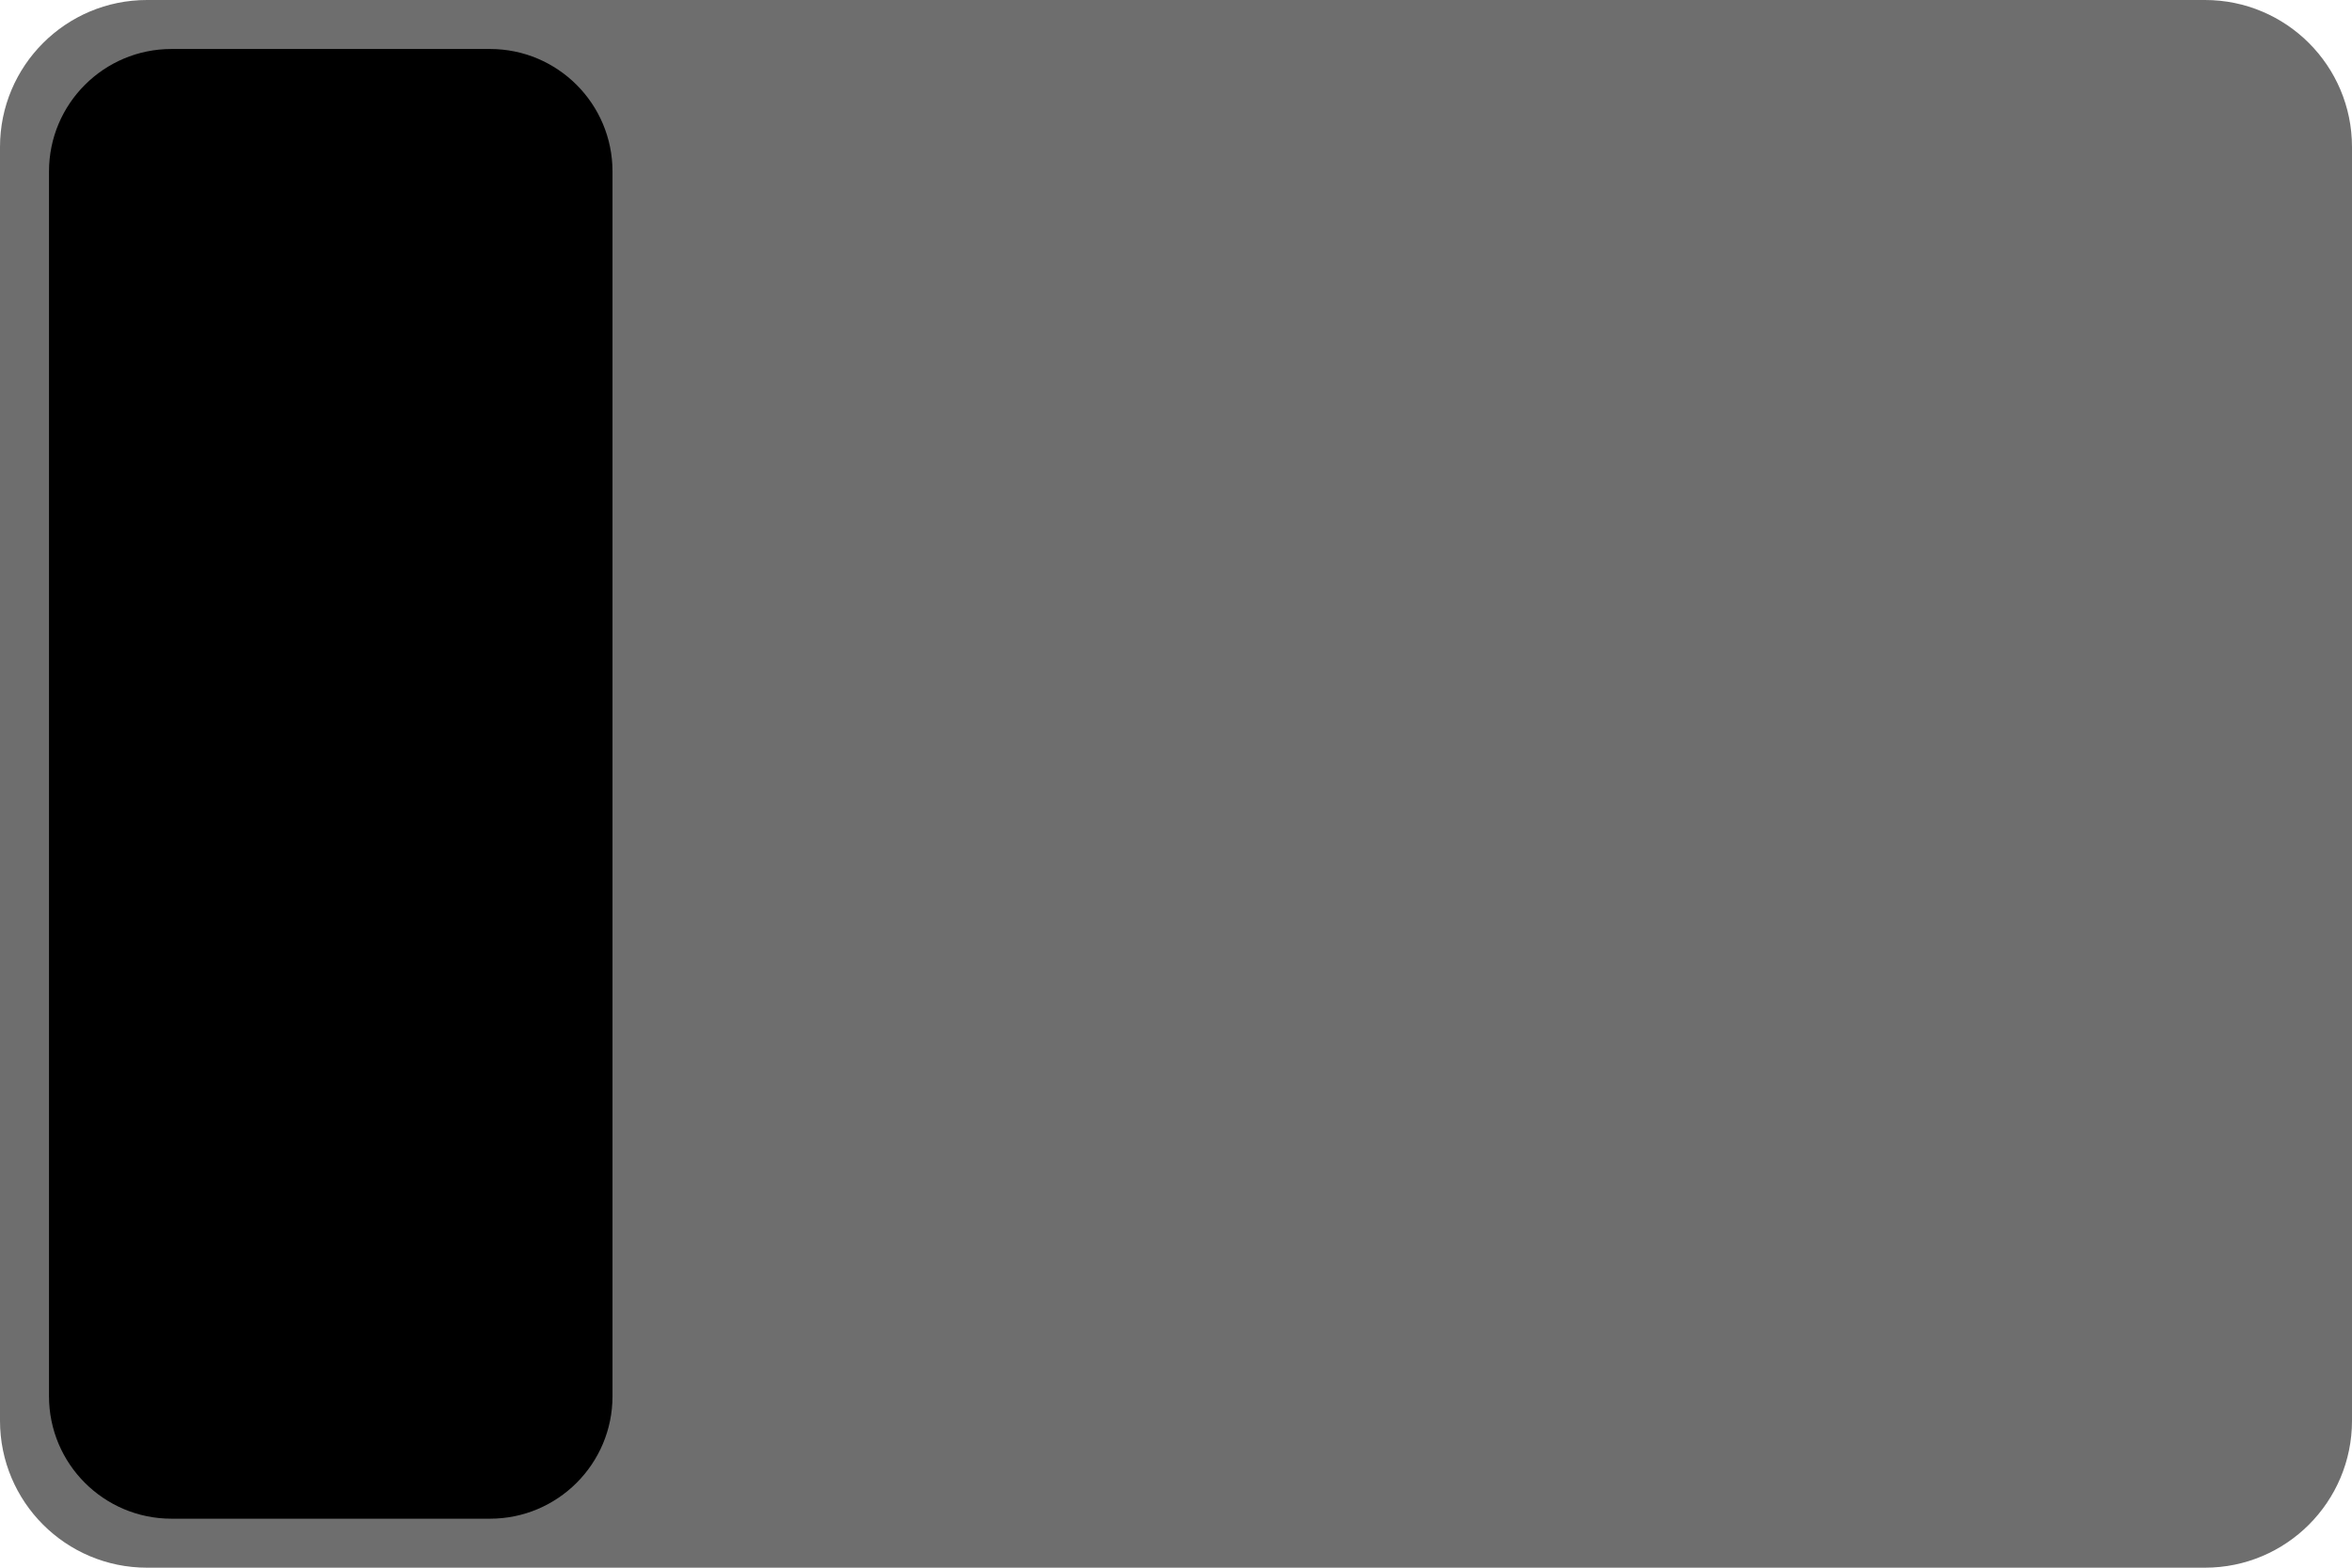
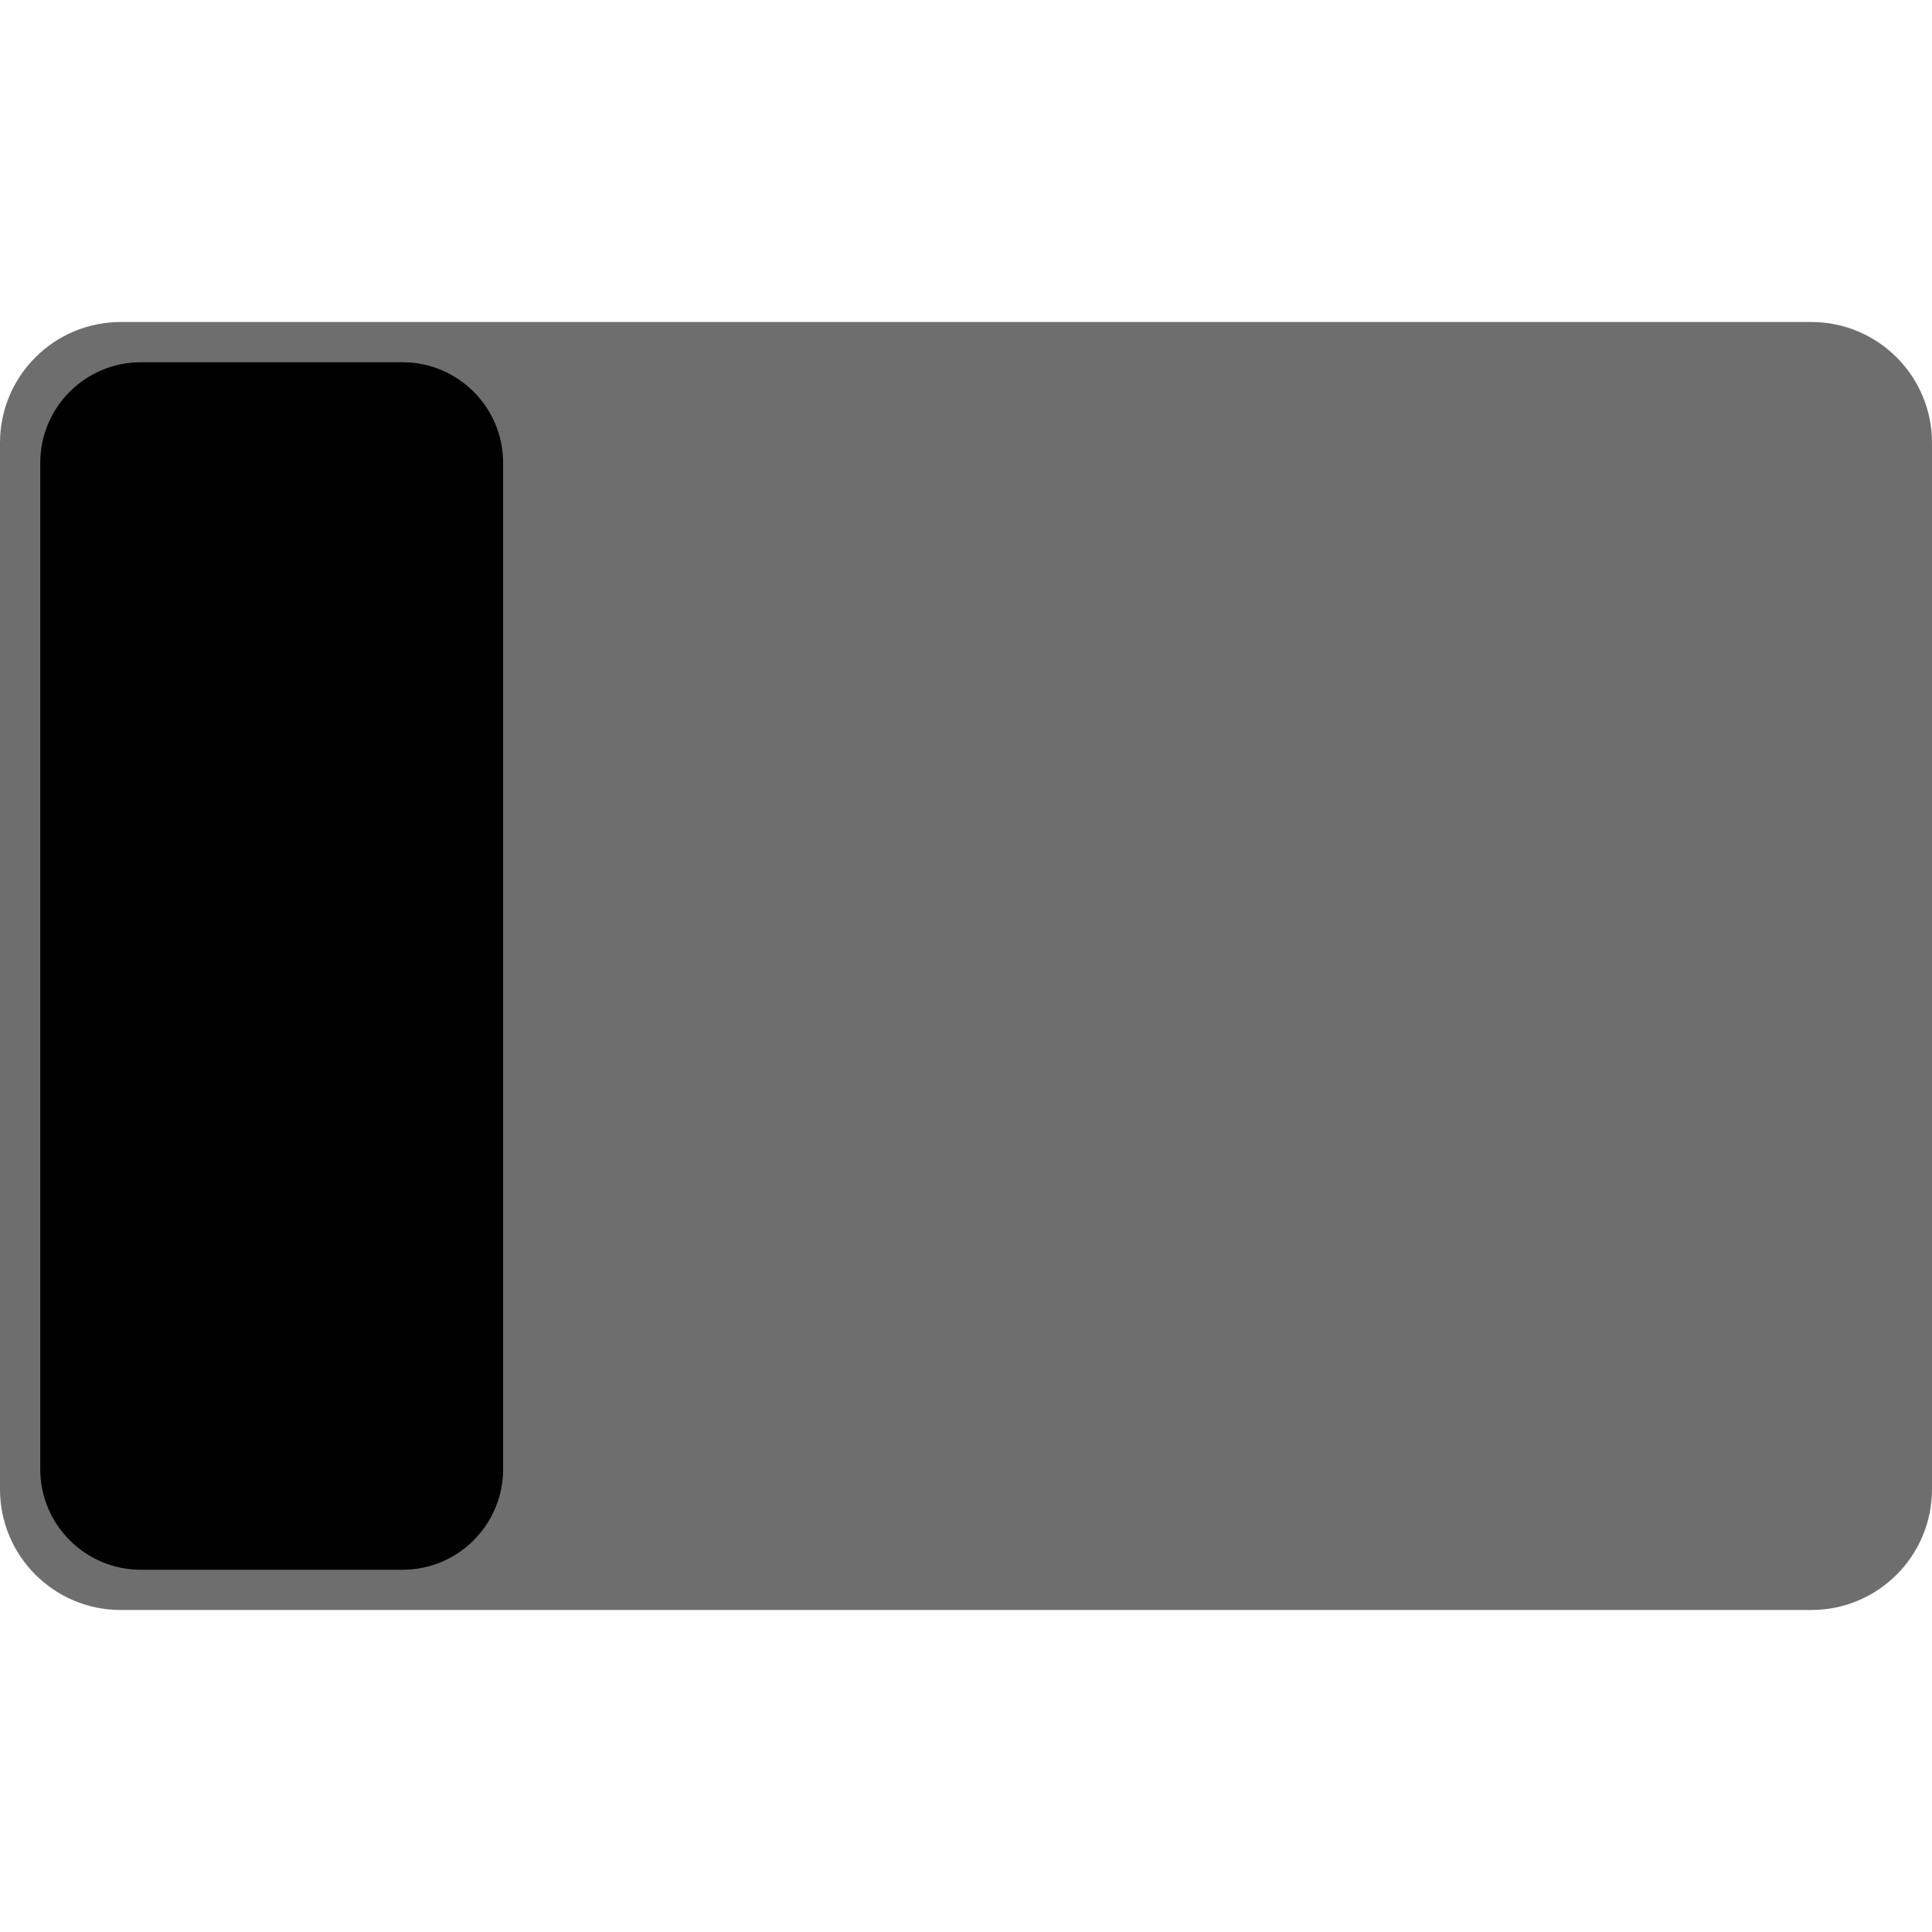
- <svg xmlns="http://www.w3.org/2000/svg" version="1.0" width="192" height="128" viewBox="0 0 192 128">
+ <svg xmlns="http://www.w3.org/2000/svg" version="1.0" width="16" height="16" viewBox="0 0 192 128">
  <rect id="screen" stroke="#6E6E6E" stroke-width="4" fill="#6E6E6E" x="2" y="2" rx="10" width="188" height="124" />
  <rect id="first-fourth" x="4" y="4" width="46" height="120" rx="10" fill="black" />
</svg>
